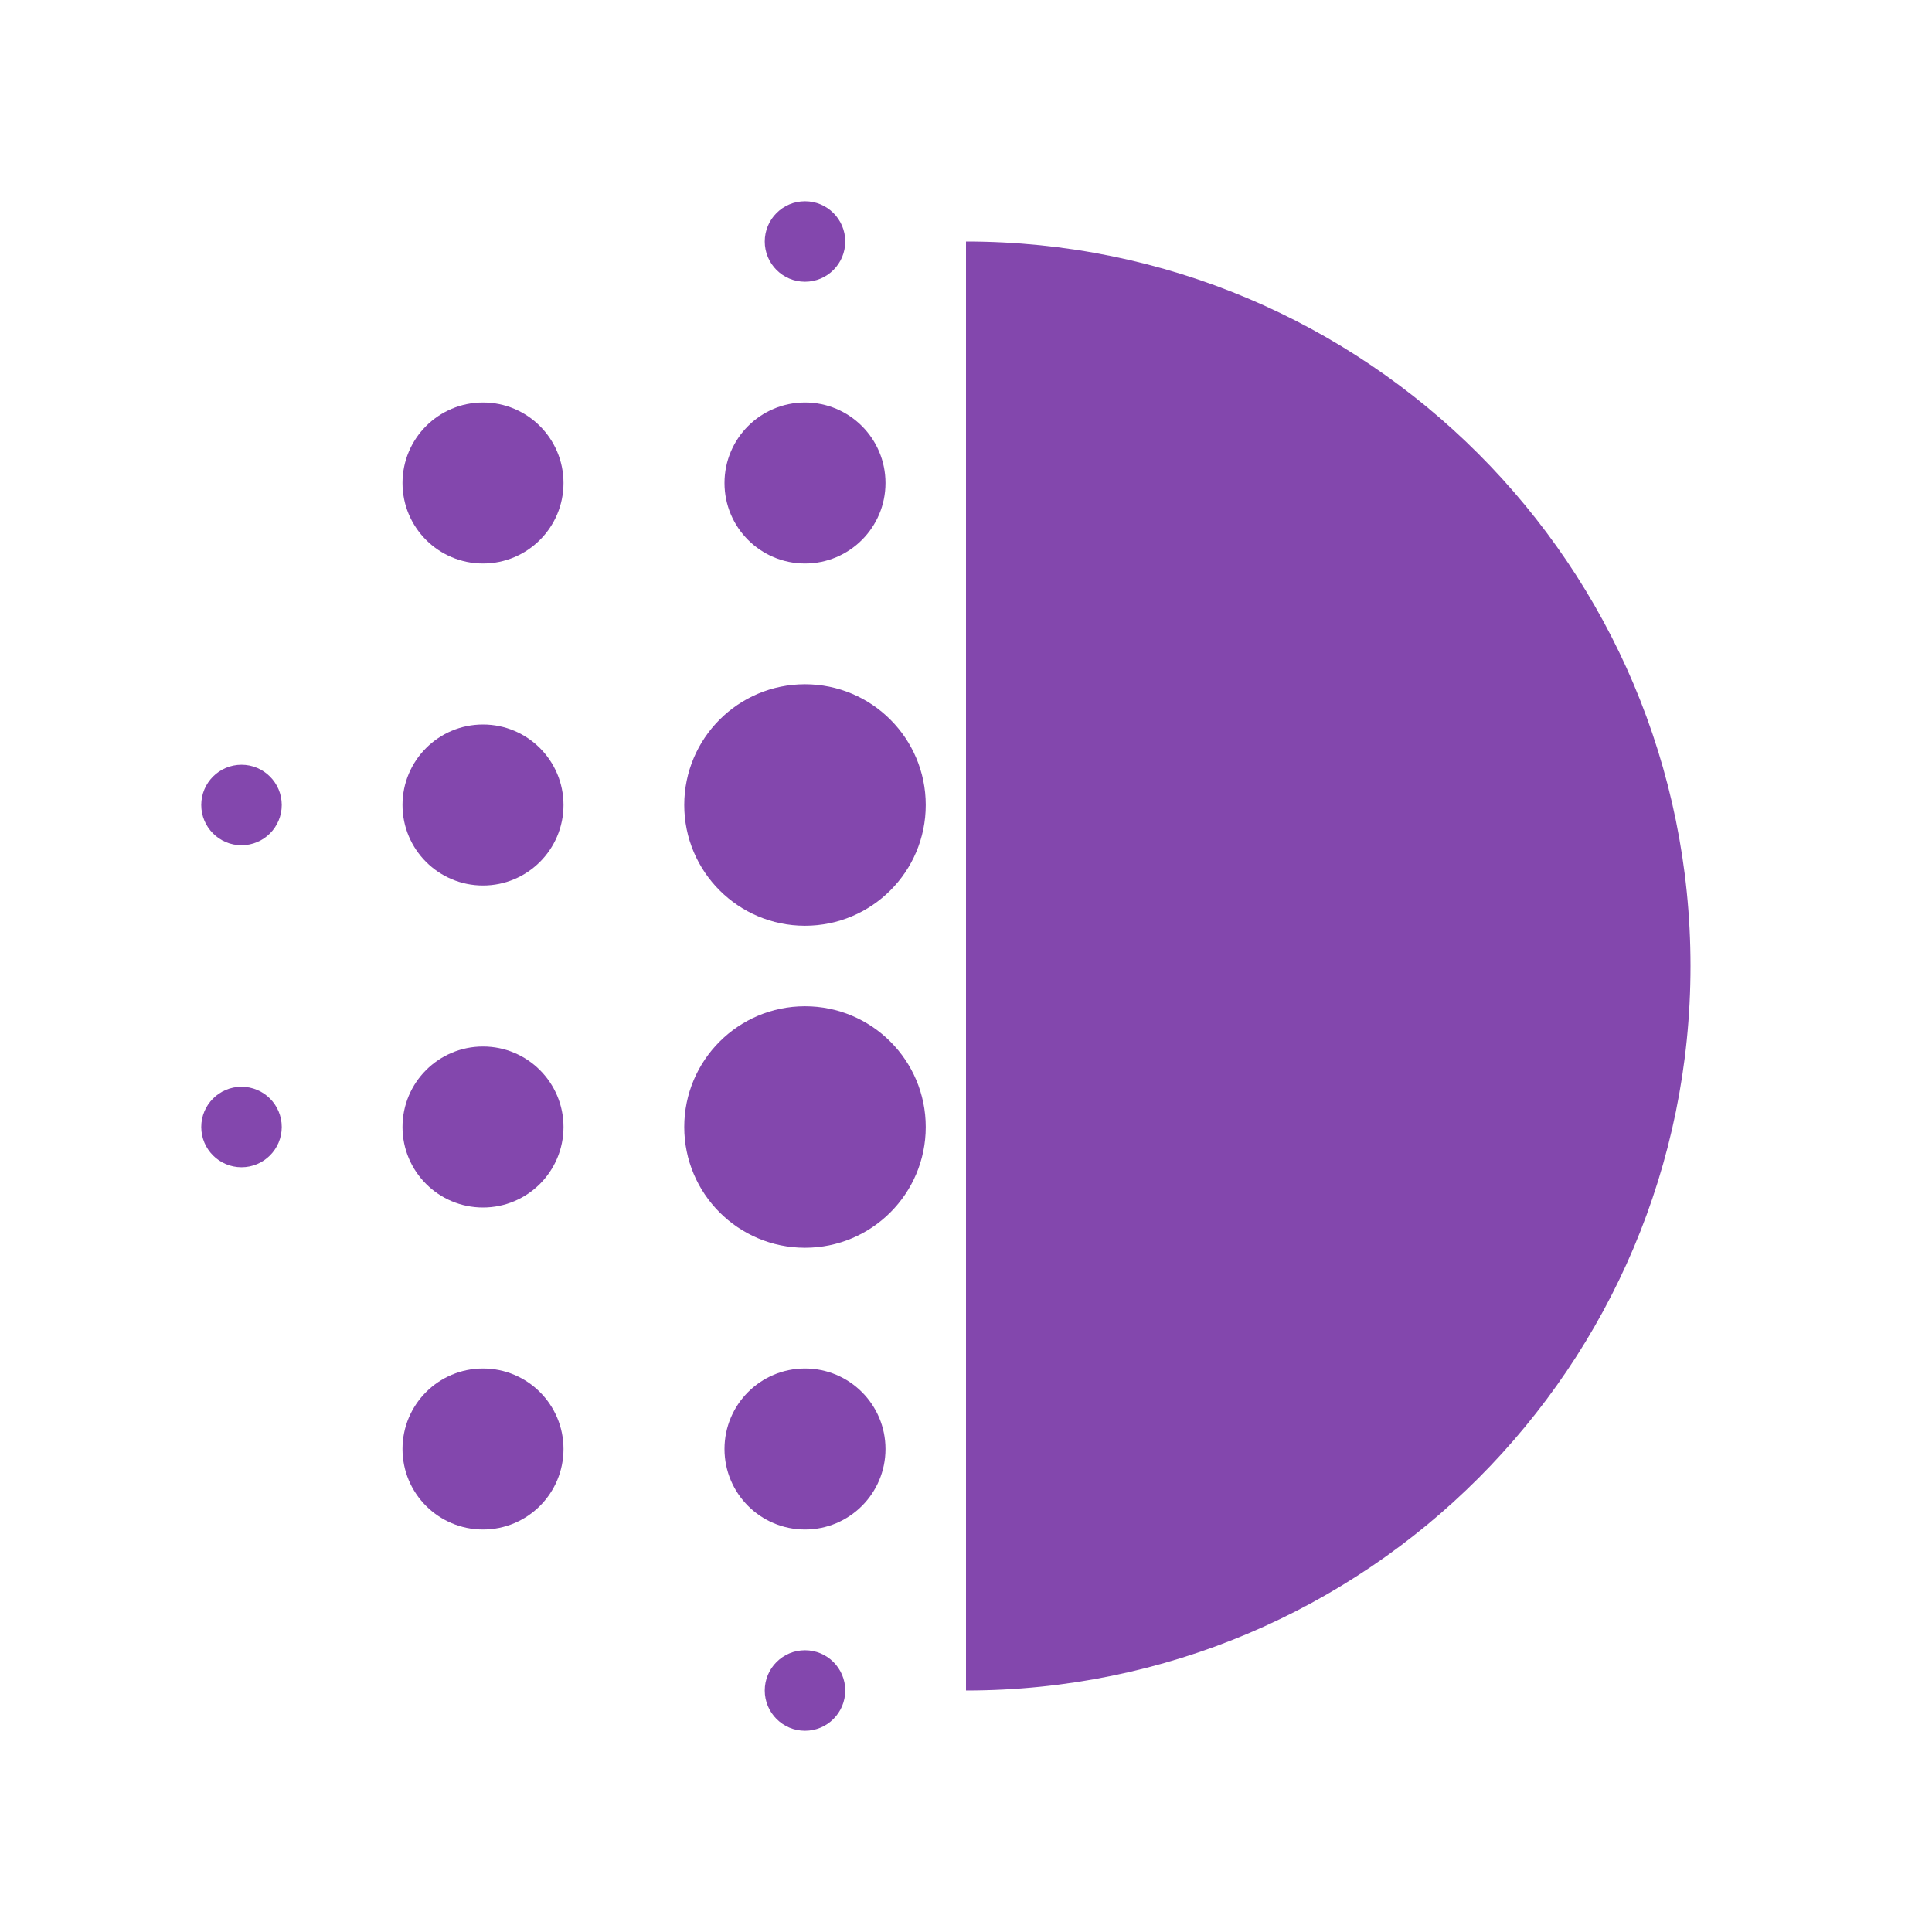
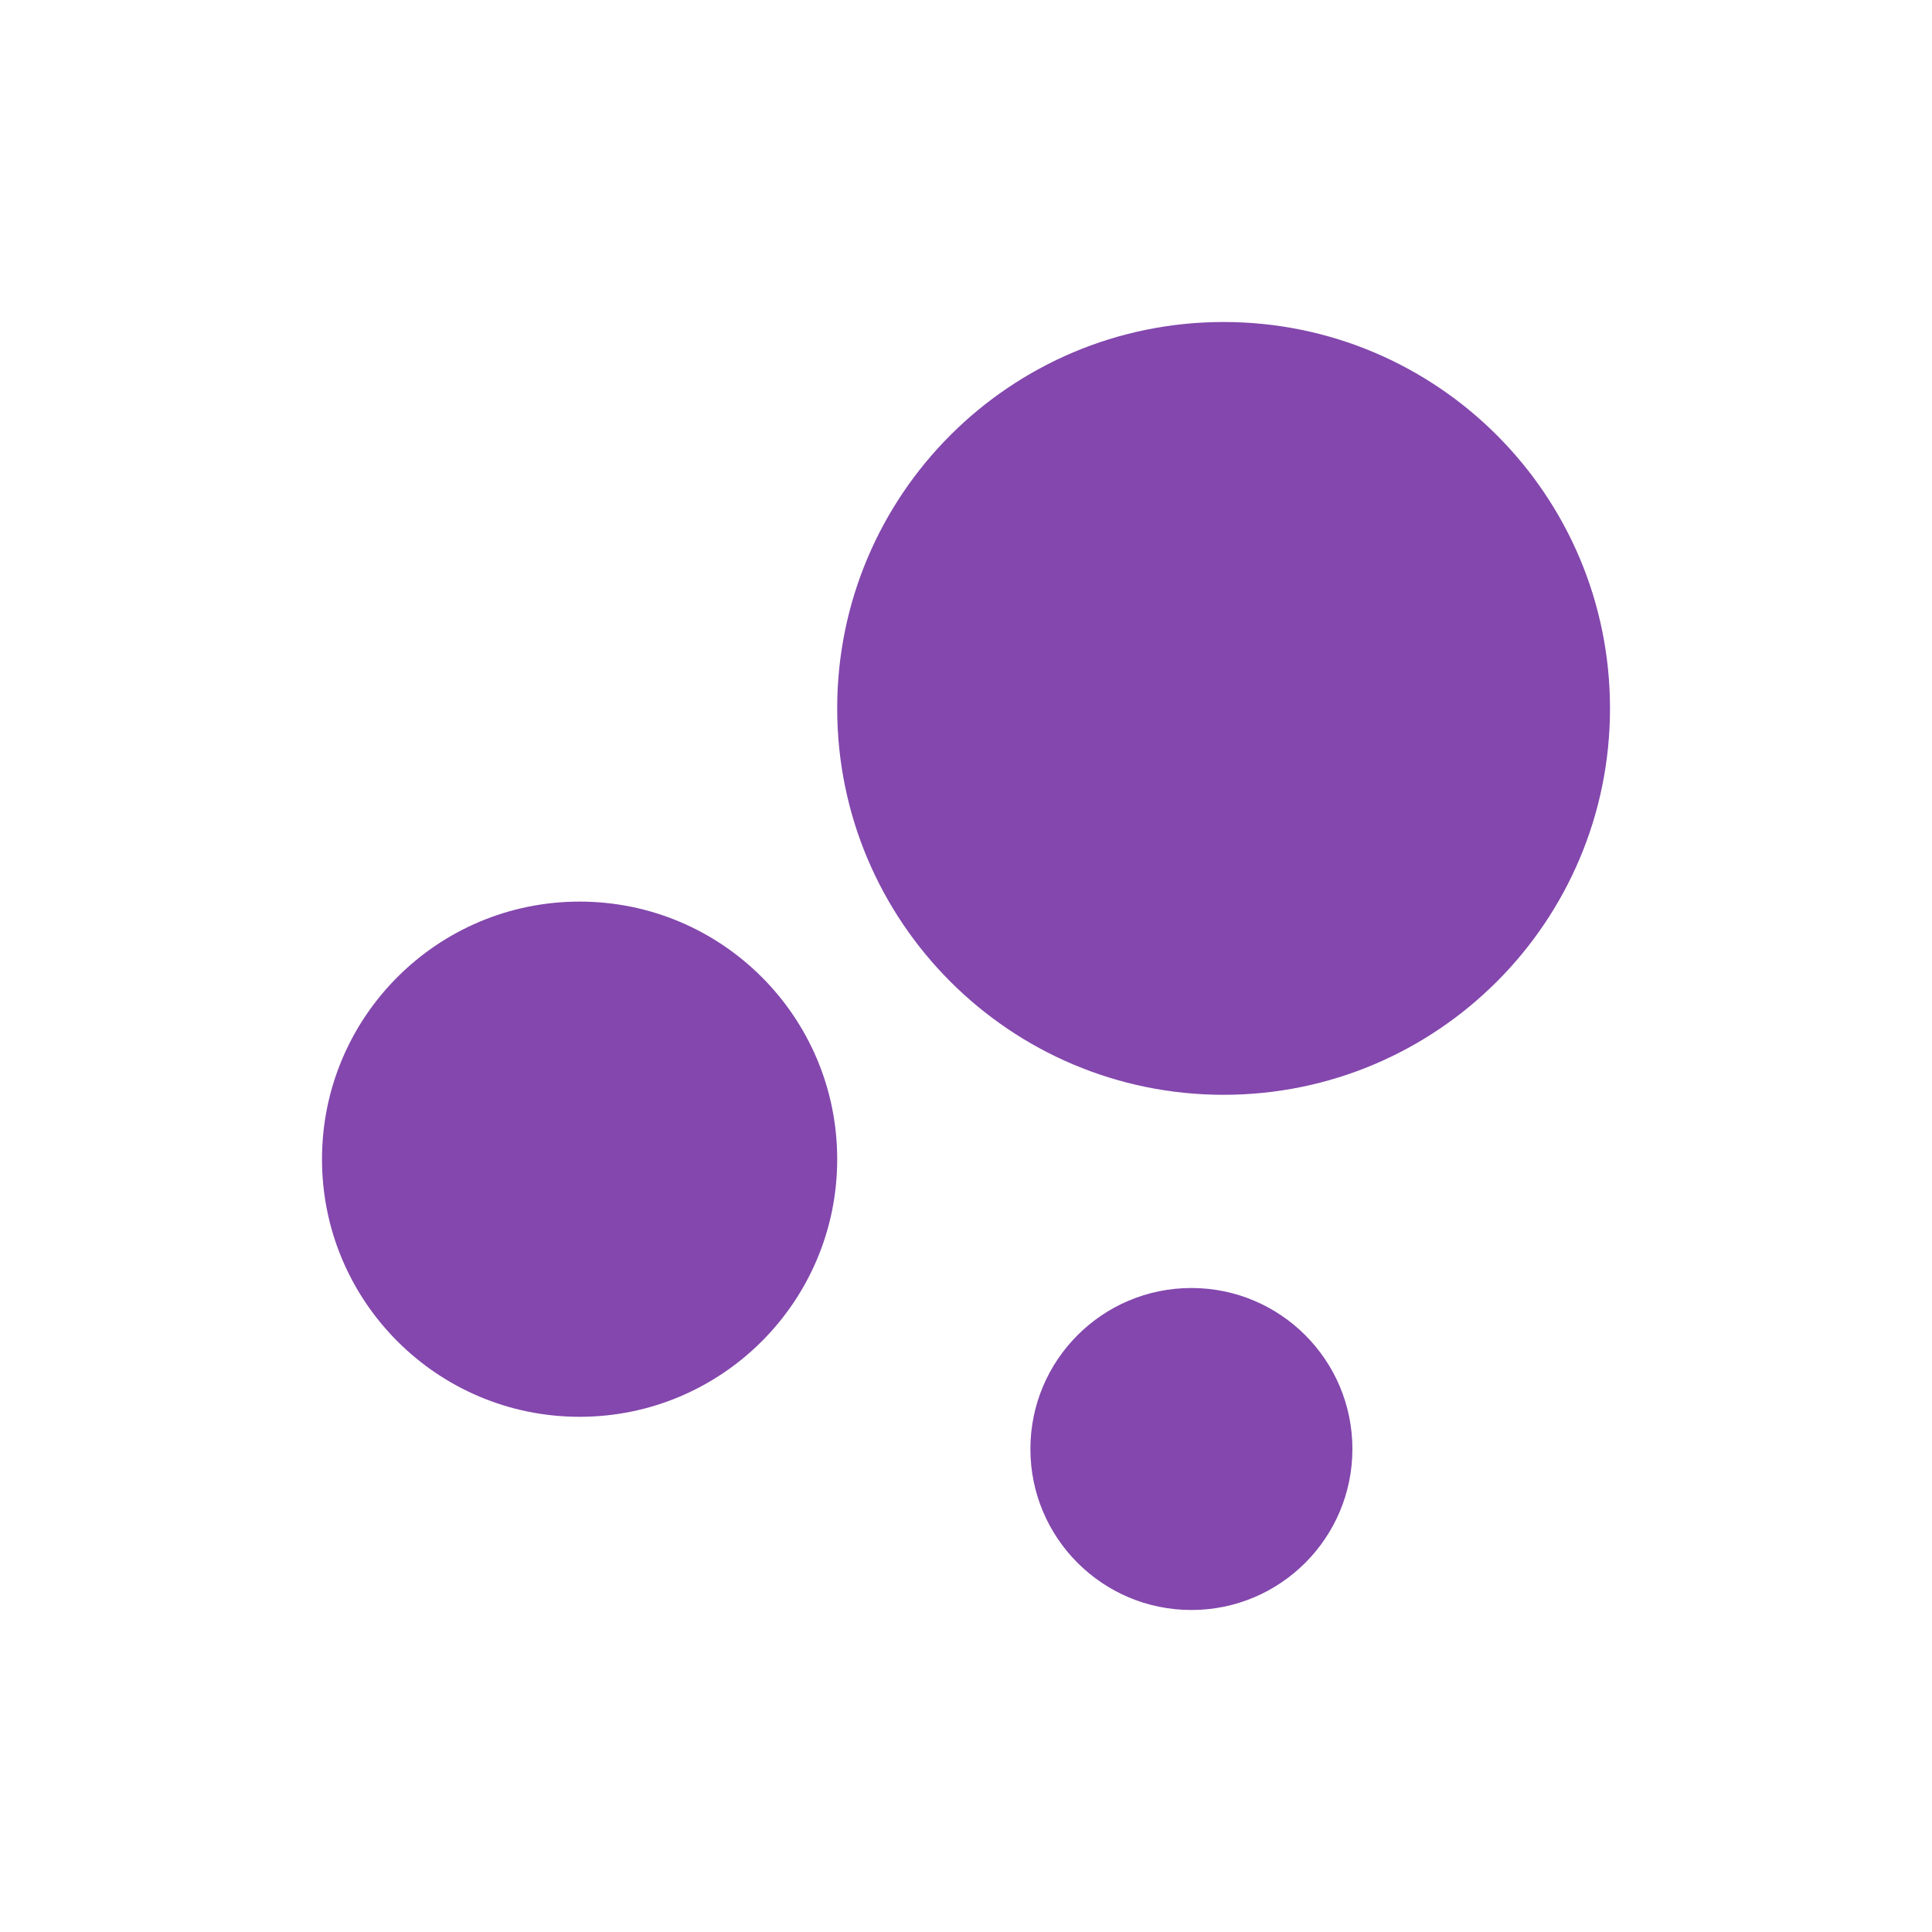
<svg xmlns="http://www.w3.org/2000/svg" viewBox="0 0 24 24">
-   <path fill="#8347AD" d="M12 3v18c4.97 0 9-4.03 9-9s-4.03-9-9-9" />
-   <circle fill="#8347AD" cx="6" cy="14" r="1" />
-   <circle fill="#8347AD" cx="6" cy="18" r="1" />
-   <circle fill="#8347AD" cx="6" cy="10" r="1" />
-   <circle fill="#8347AD" cx="3" cy="10" r=".5" />
-   <circle fill="#8347AD" cx="6" cy="6" r="1" />
-   <circle fill="#8347AD" cx="3" cy="14" r=".5" />
-   <circle fill="#8347AD" cx="10" cy="21" r=".5" />
-   <circle fill="#8347AD" cx="10" cy="3" r=".5" />
-   <circle fill="#8347AD" cx="10" cy="6" r="1" />
-   <circle fill="#8347AD" cx="10" cy="14" r="1.5" />
-   <circle fill="#8347AD" cx="10" cy="10" r="1.5" />
-   <circle fill="#8347AD" cx="10" cy="18" r="1" />
+   <circle fill="#8347AD" cx="7.2" cy="14.4" r="3.2" />
+   <circle fill="#8347AD" cx="14.8" cy="18" r="2" />
+   <circle fill="#8347AD" cx="15.2" cy="8.8" r="4.8" />
</svg>
